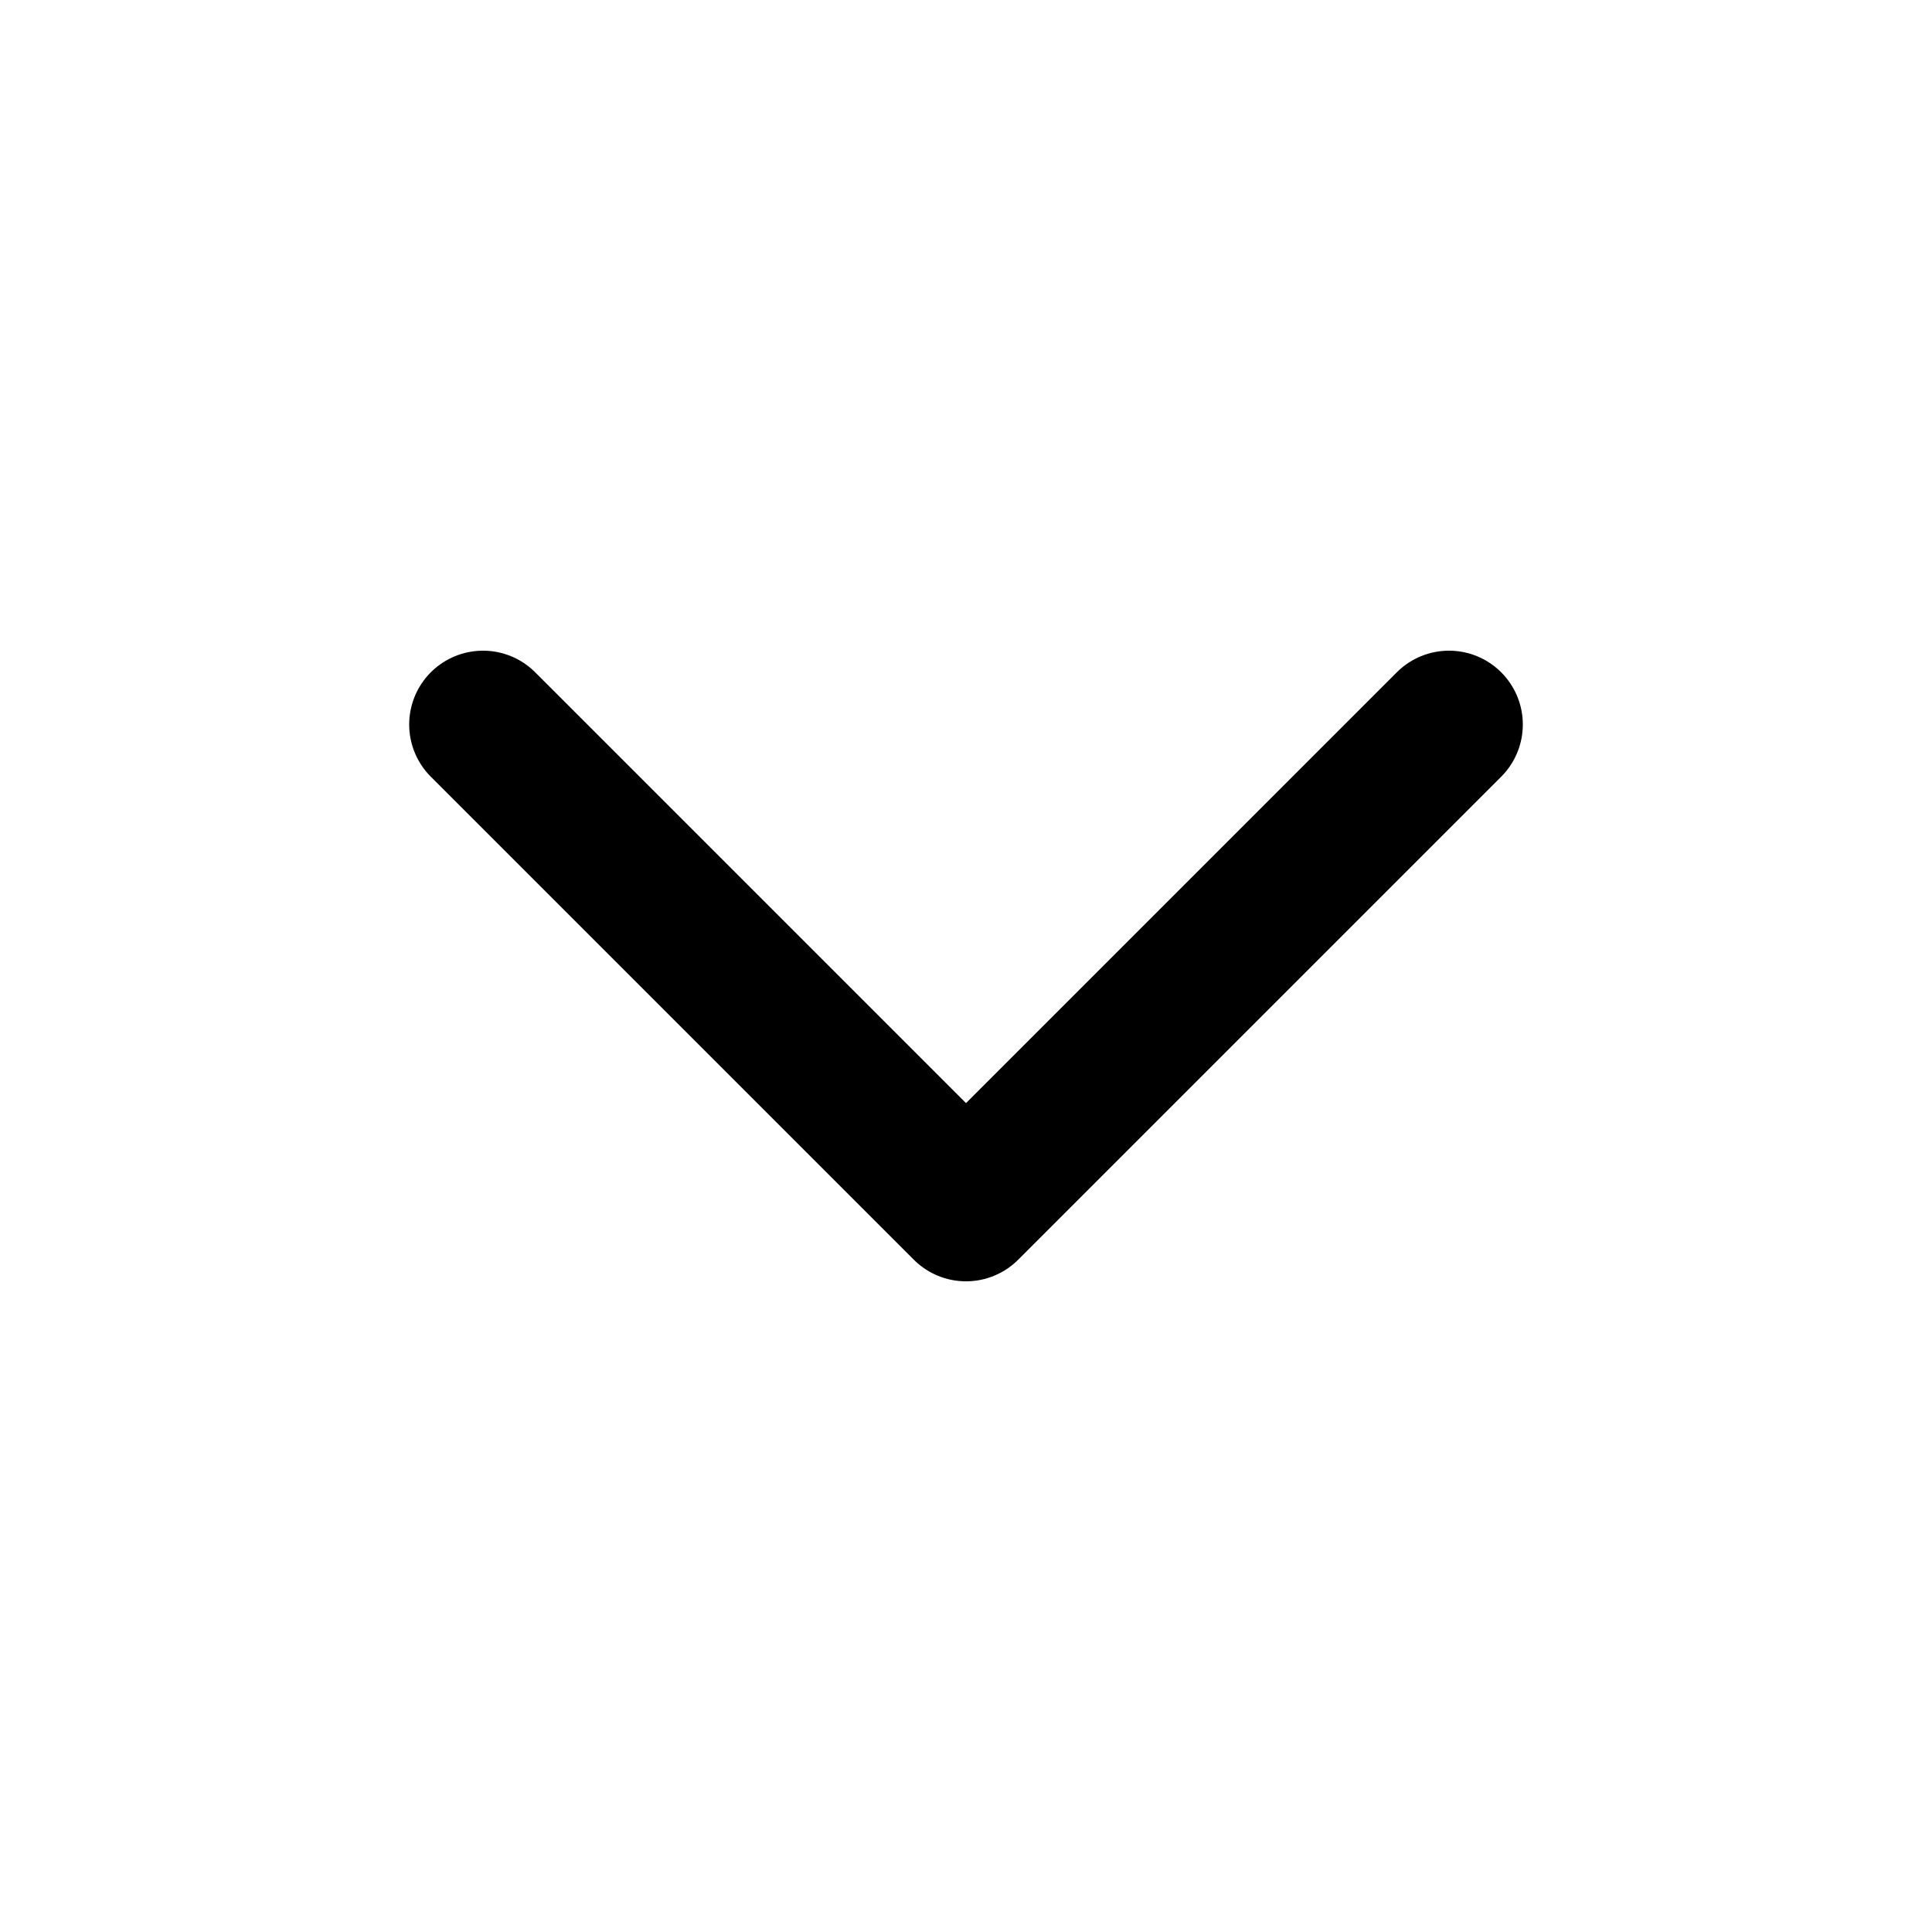
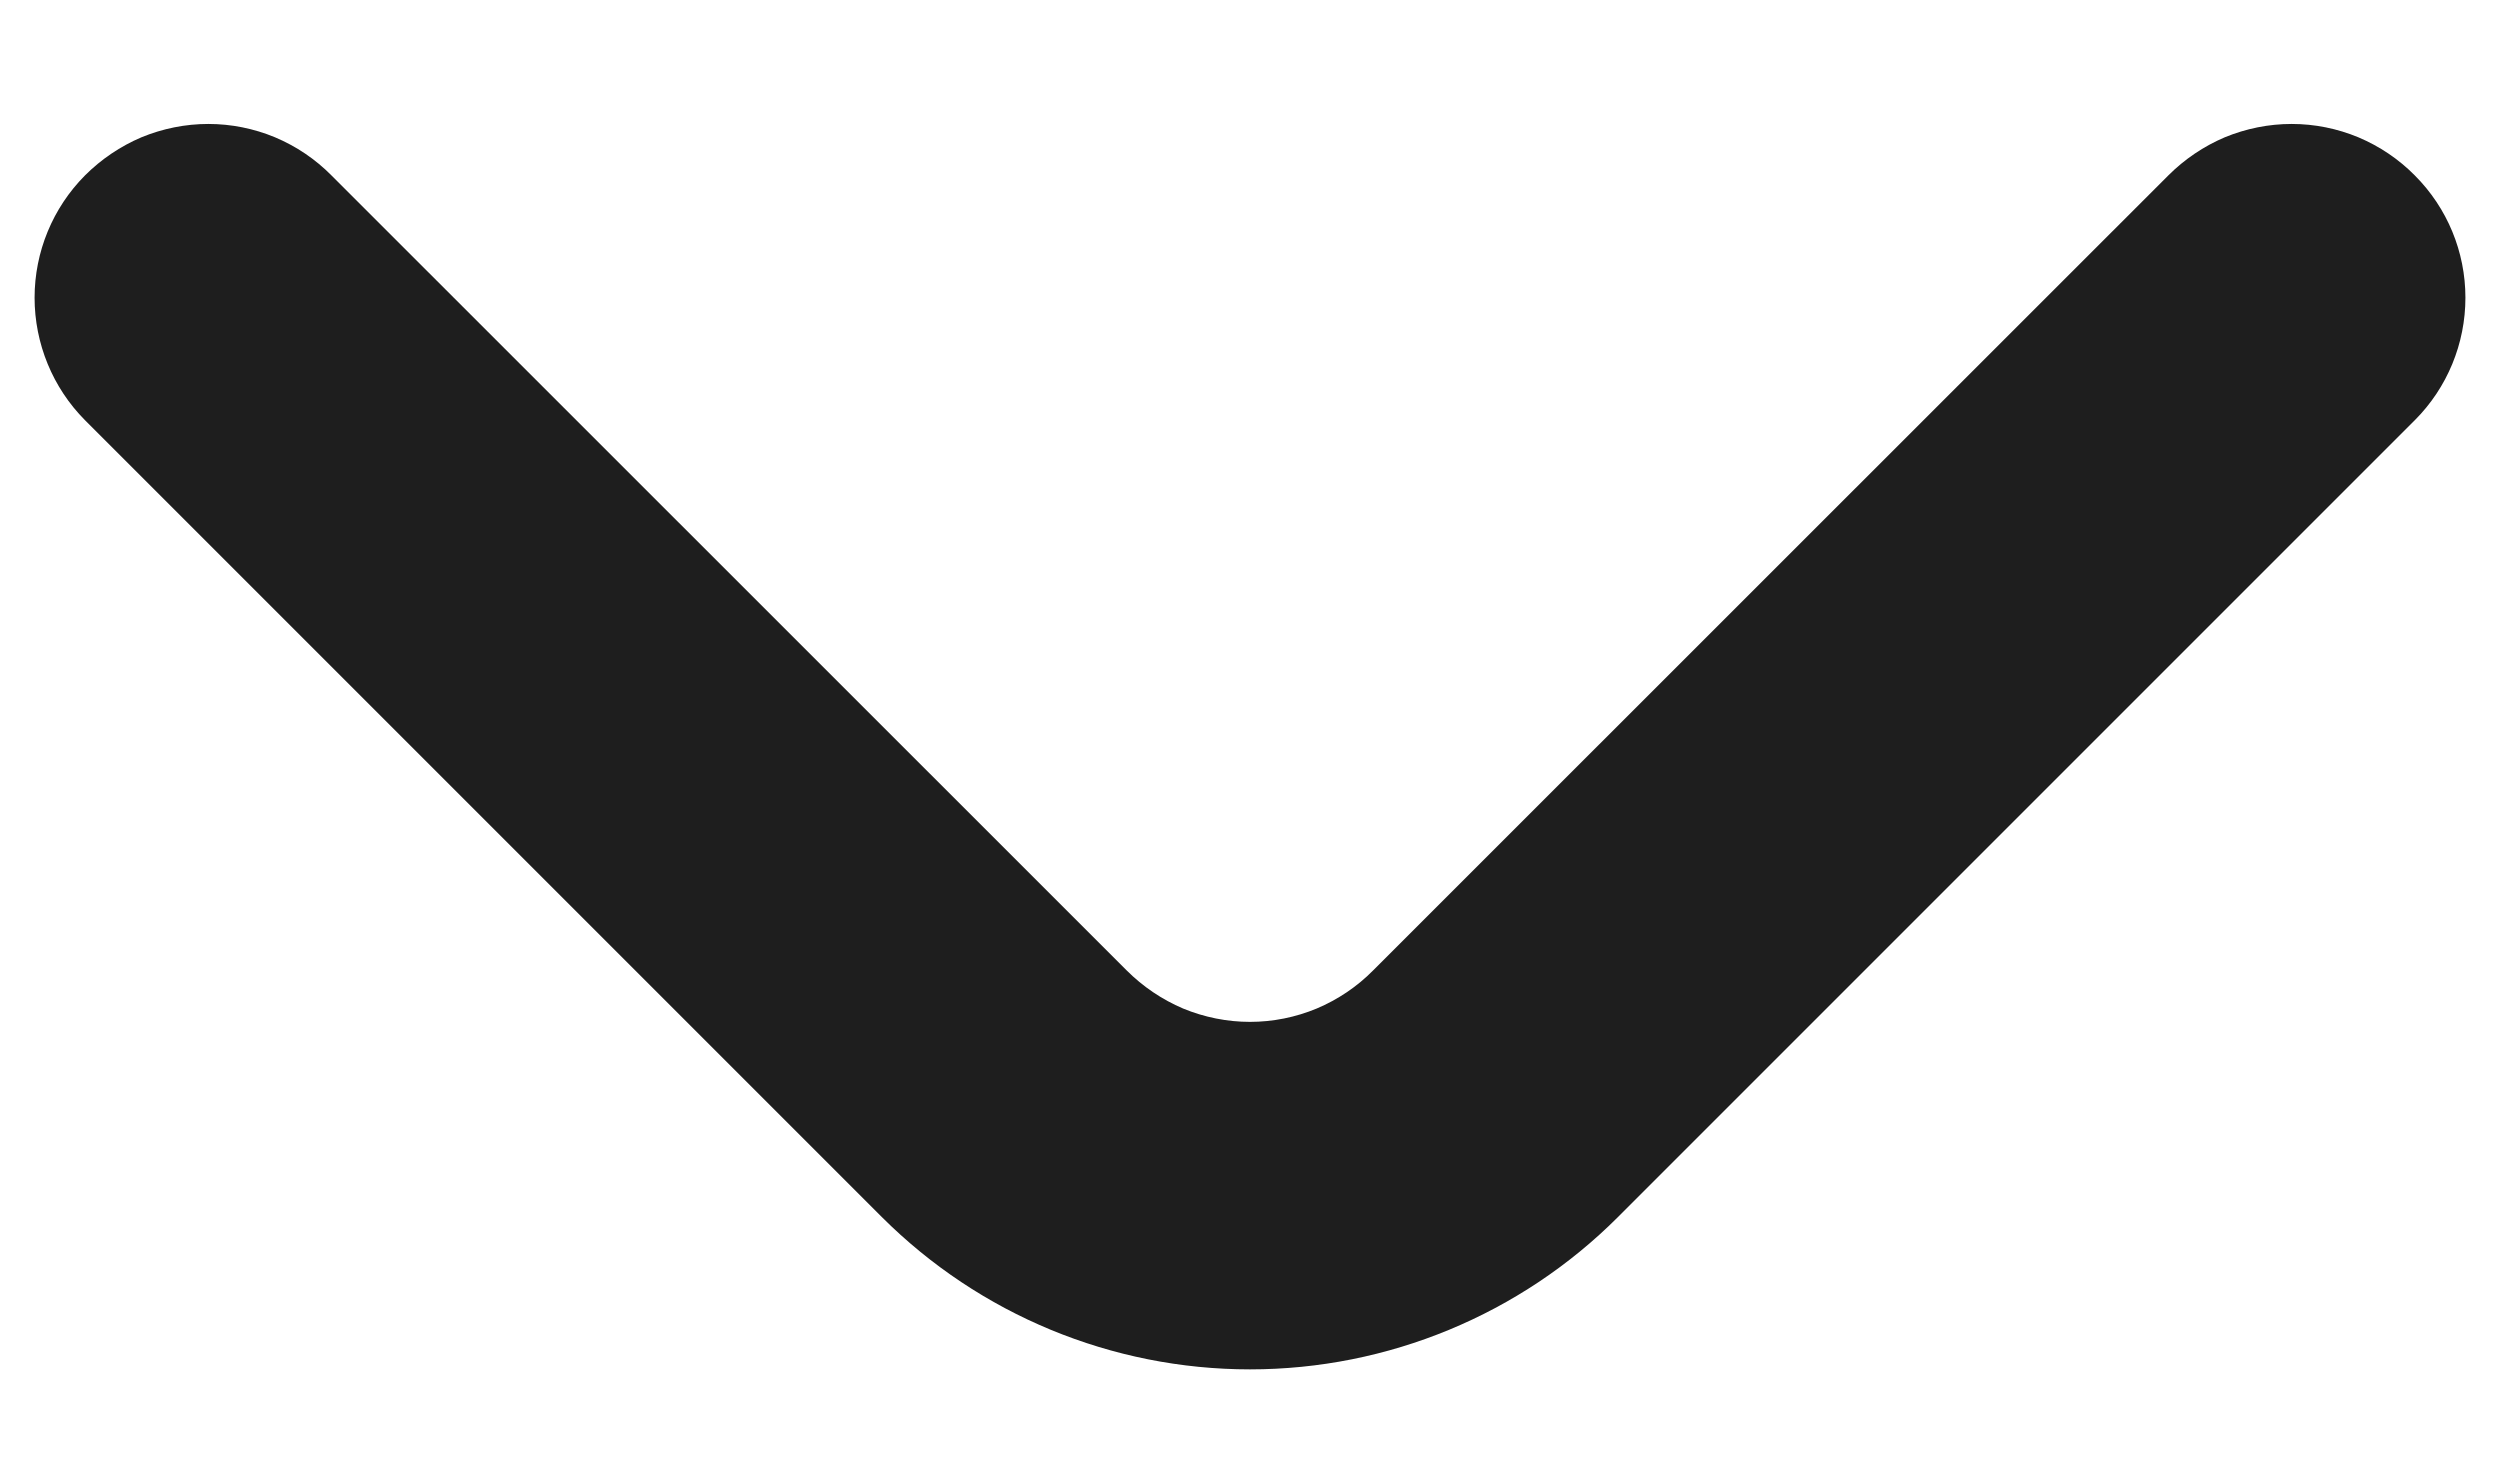
- <svg xmlns="http://www.w3.org/2000/svg" width="12" height="12" viewBox="0 0 12 12" fill="none">
-   <path d="M3 4.5L6 7.5L9 4.5" stroke="black" stroke-width="0.917" stroke-linecap="round" stroke-linejoin="round" />
+ <svg xmlns="http://www.w3.org/2000/svg" width="12" height="7" viewBox="0 0 12 7" fill="none">
+   <path d="M11.591 0.842C11.514 0.764 11.422 0.702 11.32 0.659C11.219 0.617 11.11 0.595 11 0.595C10.89 0.595 10.781 0.617 10.679 0.659C10.578 0.702 10.486 0.764 10.408 0.842L6.591 4.658C6.514 4.736 6.422 4.798 6.32 4.841C6.219 4.883 6.11 4.905 6 4.905C5.89 4.905 5.781 4.883 5.679 4.841C5.578 4.798 5.486 4.736 5.408 4.658L1.591 0.842C1.514 0.764 1.422 0.702 1.32 0.659C1.219 0.617 1.11 0.595 1 0.595C0.89 0.595 0.781 0.617 0.679 0.659C0.578 0.702 0.486 0.764 0.408 0.842C0.253 0.998 0.166 1.209 0.166 1.429C0.166 1.649 0.253 1.861 0.408 2.017L4.233 5.842C4.702 6.31 5.337 6.573 6 6.573C6.662 6.573 7.298 6.31 7.766 5.842L11.591 2.017C11.747 1.861 11.834 1.649 11.834 1.429C11.834 1.209 11.747 0.998 11.591 0.842Z" fill="#1E1E1E" />
</svg>
